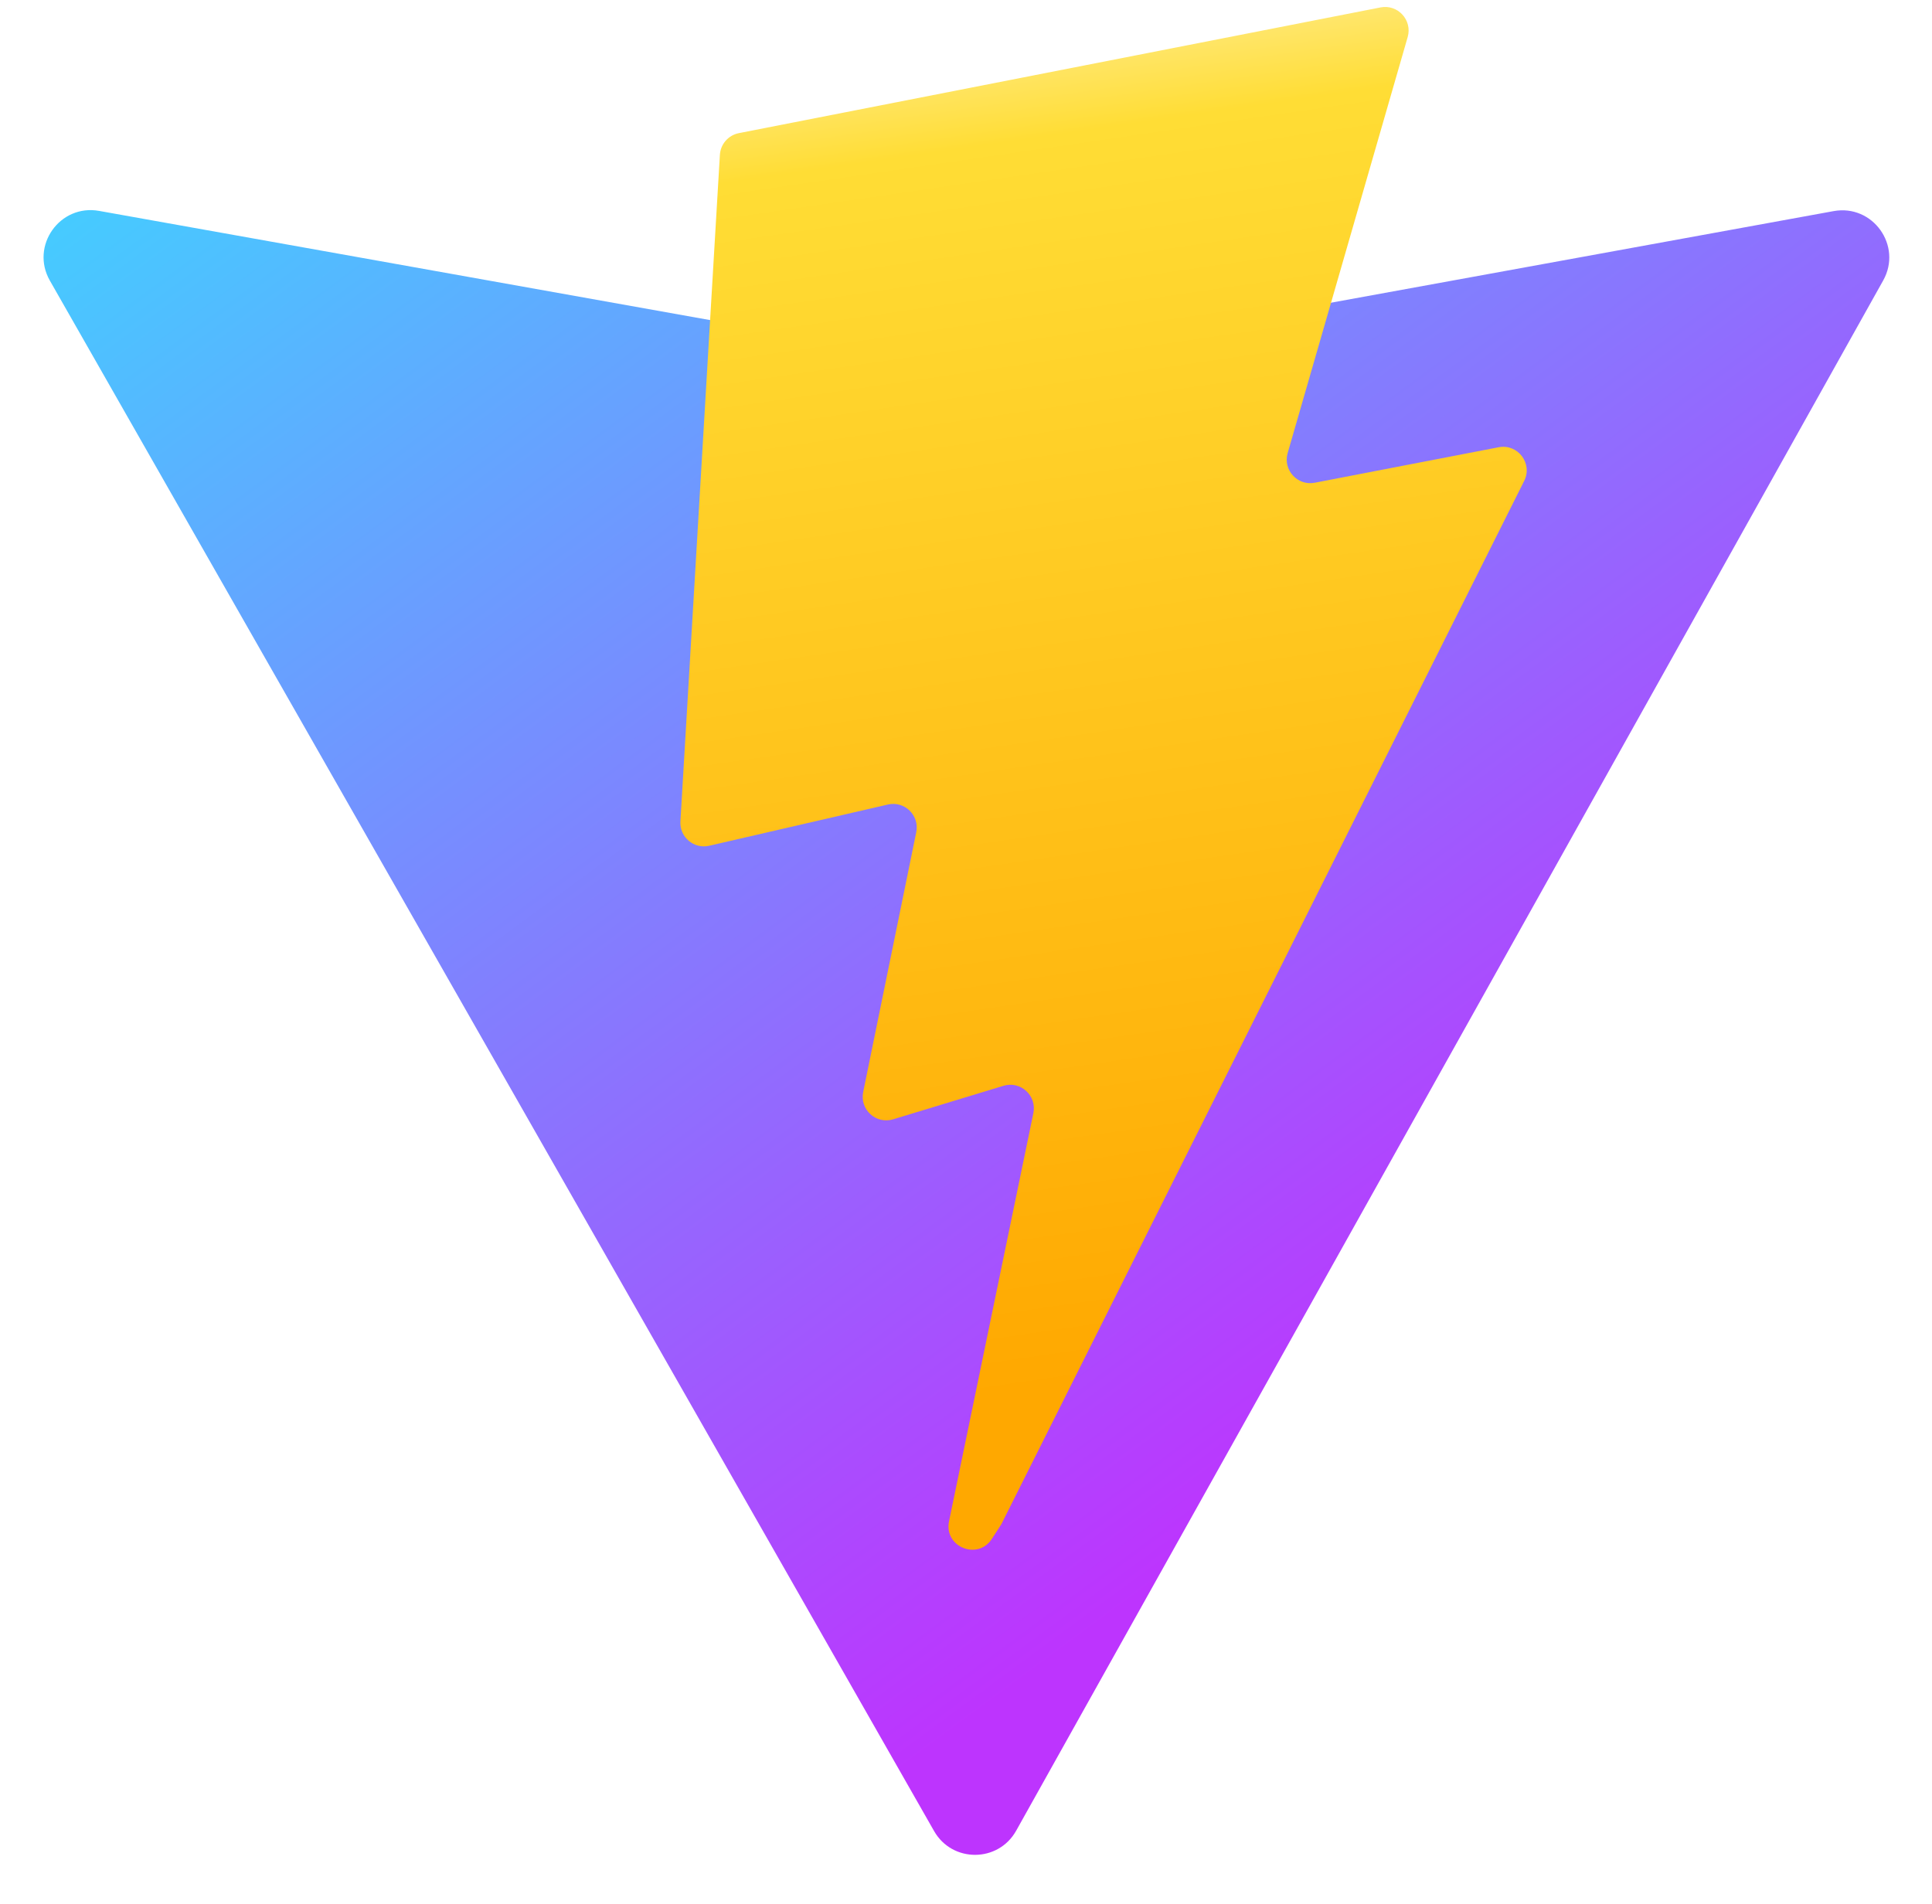
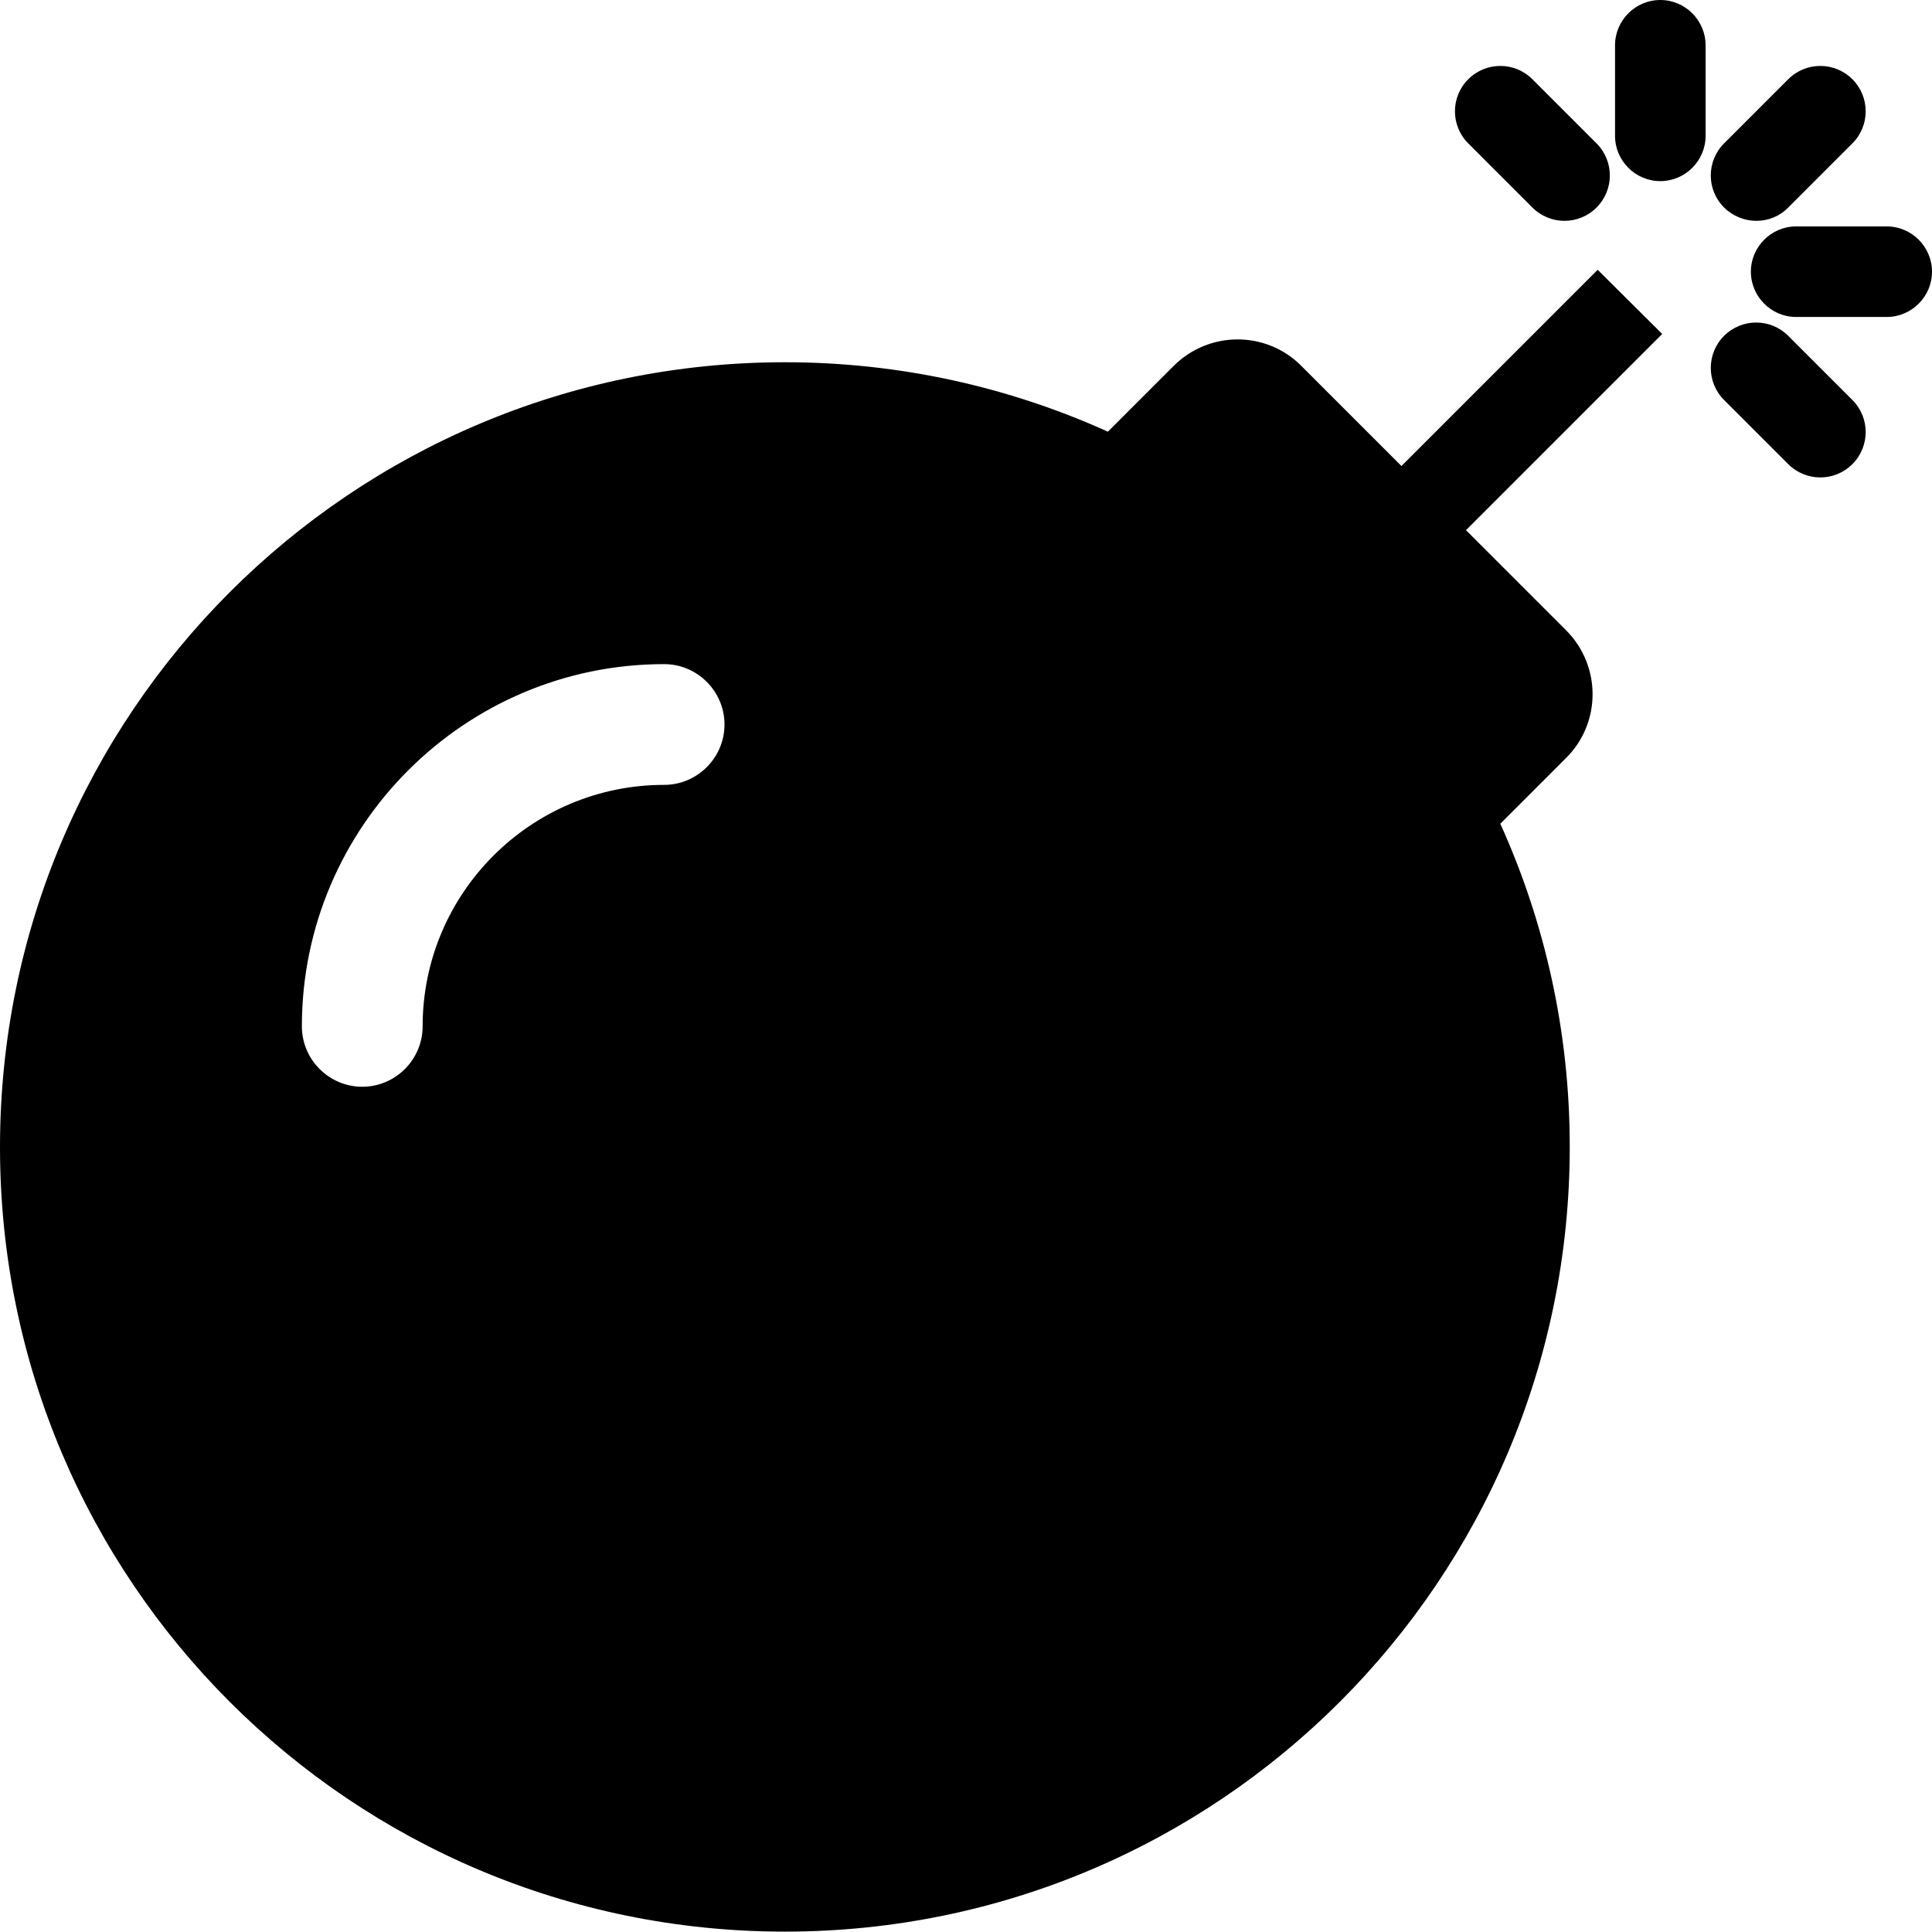
- <svg xmlns="http://www.w3.org/2000/svg" width="410" height="404" viewBox="0 0 410 404" fill="none">
-   <path d="M399.641 59.525L215.643 388.545C211.844 395.338 202.084 395.378 198.228 388.618L10.582 59.556C6.381 52.19 12.68 43.267 21.028 44.759L205.223 77.682C206.398 77.892 207.601 77.89 208.776 77.676L389.119 44.806C397.439 43.289 403.768 52.143 399.641 59.525Z" fill="url(#paint0_linear)" />
-   <path d="M292.965 1.574L156.801 28.255C154.563 28.694 152.906 30.59 152.771 32.866L144.395 174.33C144.198 177.662 147.258 180.248 150.51 179.498L188.42 170.749C191.967 169.931 195.172 173.055 194.443 176.622L183.18 231.775C182.422 235.487 185.907 238.661 189.532 237.56L212.947 230.446C216.577 229.344 220.065 232.527 219.297 236.242L201.398 322.875C200.278 328.294 207.486 331.249 210.492 326.603L212.5 323.5L323.454 102.072C325.312 98.365 322.108 94.137 318.036 94.923L279.014 102.454C275.347 103.161 272.227 99.746 273.262 96.158L298.731 7.867C299.767 4.273 296.636 0.855 292.965 1.574Z" fill="url(#paint1_linear)" />
-   <defs>
-     <linearGradient id="paint0_linear" x1="6" y1="33" x2="235" y2="344" gradientUnits="userSpaceOnUse">
-       <stop stop-color="#41D1FF" />
-       <stop offset="1" stop-color="#BD34FE" />
-     </linearGradient>
-     <linearGradient id="paint1_linear" x1="194.651" y1="8.818" x2="236.076" y2="292.989" gradientUnits="userSpaceOnUse">
-       <stop stop-color="#FFEA83" />
-       <stop offset="0.083" stop-color="#FFDD35" />
-       <stop offset="1" stop-color="#FFA800" />
-     </linearGradient>
-   </defs>
+ <svg xmlns="http://www.w3.org/2000/svg" aria-label="bomb" focusable="false" role="img" viewBox="0 0 512 512">
+   <path fill="currentColor" d="M440.5 88.5l-52 52L415 167c9.4 9.4 9.4 24.6 0 33.9l-17.4 17.4c11.8 26.1 18.4 55.1 18.4 85.6 0 114.9-93.1 208-208 208S0 418.9 0 304 93.1 96 208 96c30.5 0 59.5 6.6 85.6 18.4L311 97c9.4-9.4 24.6-9.4 33.9 0l26.5 26.5 52-52 17.1 17zM500 60h-24c-6.6 0-12 5.4-12 12s5.4 12 12 12h24c6.6 0 12-5.4 12-12s-5.4-12-12-12zM440 0c-6.6 0-12 5.4-12 12v24c0 6.6 5.4 12 12 12s12-5.4 12-12V12c0-6.6-5.4-12-12-12zm33.9 55l17-17c4.7-4.7 4.7-12.3 0-17-4.7-4.7-12.3-4.7-17 0l-17 17c-4.7 4.7-4.7 12.3 0 17 4.8 4.7 12.4 4.7 17 0zm-67.8 0c4.7 4.7 12.3 4.7 17 0 4.7-4.7 4.7-12.3 0-17l-17-17c-4.7-4.7-12.3-4.7-17 0-4.7 4.7-4.7 12.3 0 17l17 17zm67.8 34c-4.7-4.7-12.3-4.7-17 0-4.7 4.7-4.7 12.3 0 17l17 17c4.7 4.7 12.3 4.7 17 0 4.7-4.7 4.7-12.3 0-17l-17-17zM112 272c0-35.3 28.7-64 64-64 8.8 0 16-7.2 16-16s-7.2-16-16-16c-52.9 0-96 43.1-96 96 0 8.8 7.2 16 16 16s16-7.2 16-16z" />
</svg>
